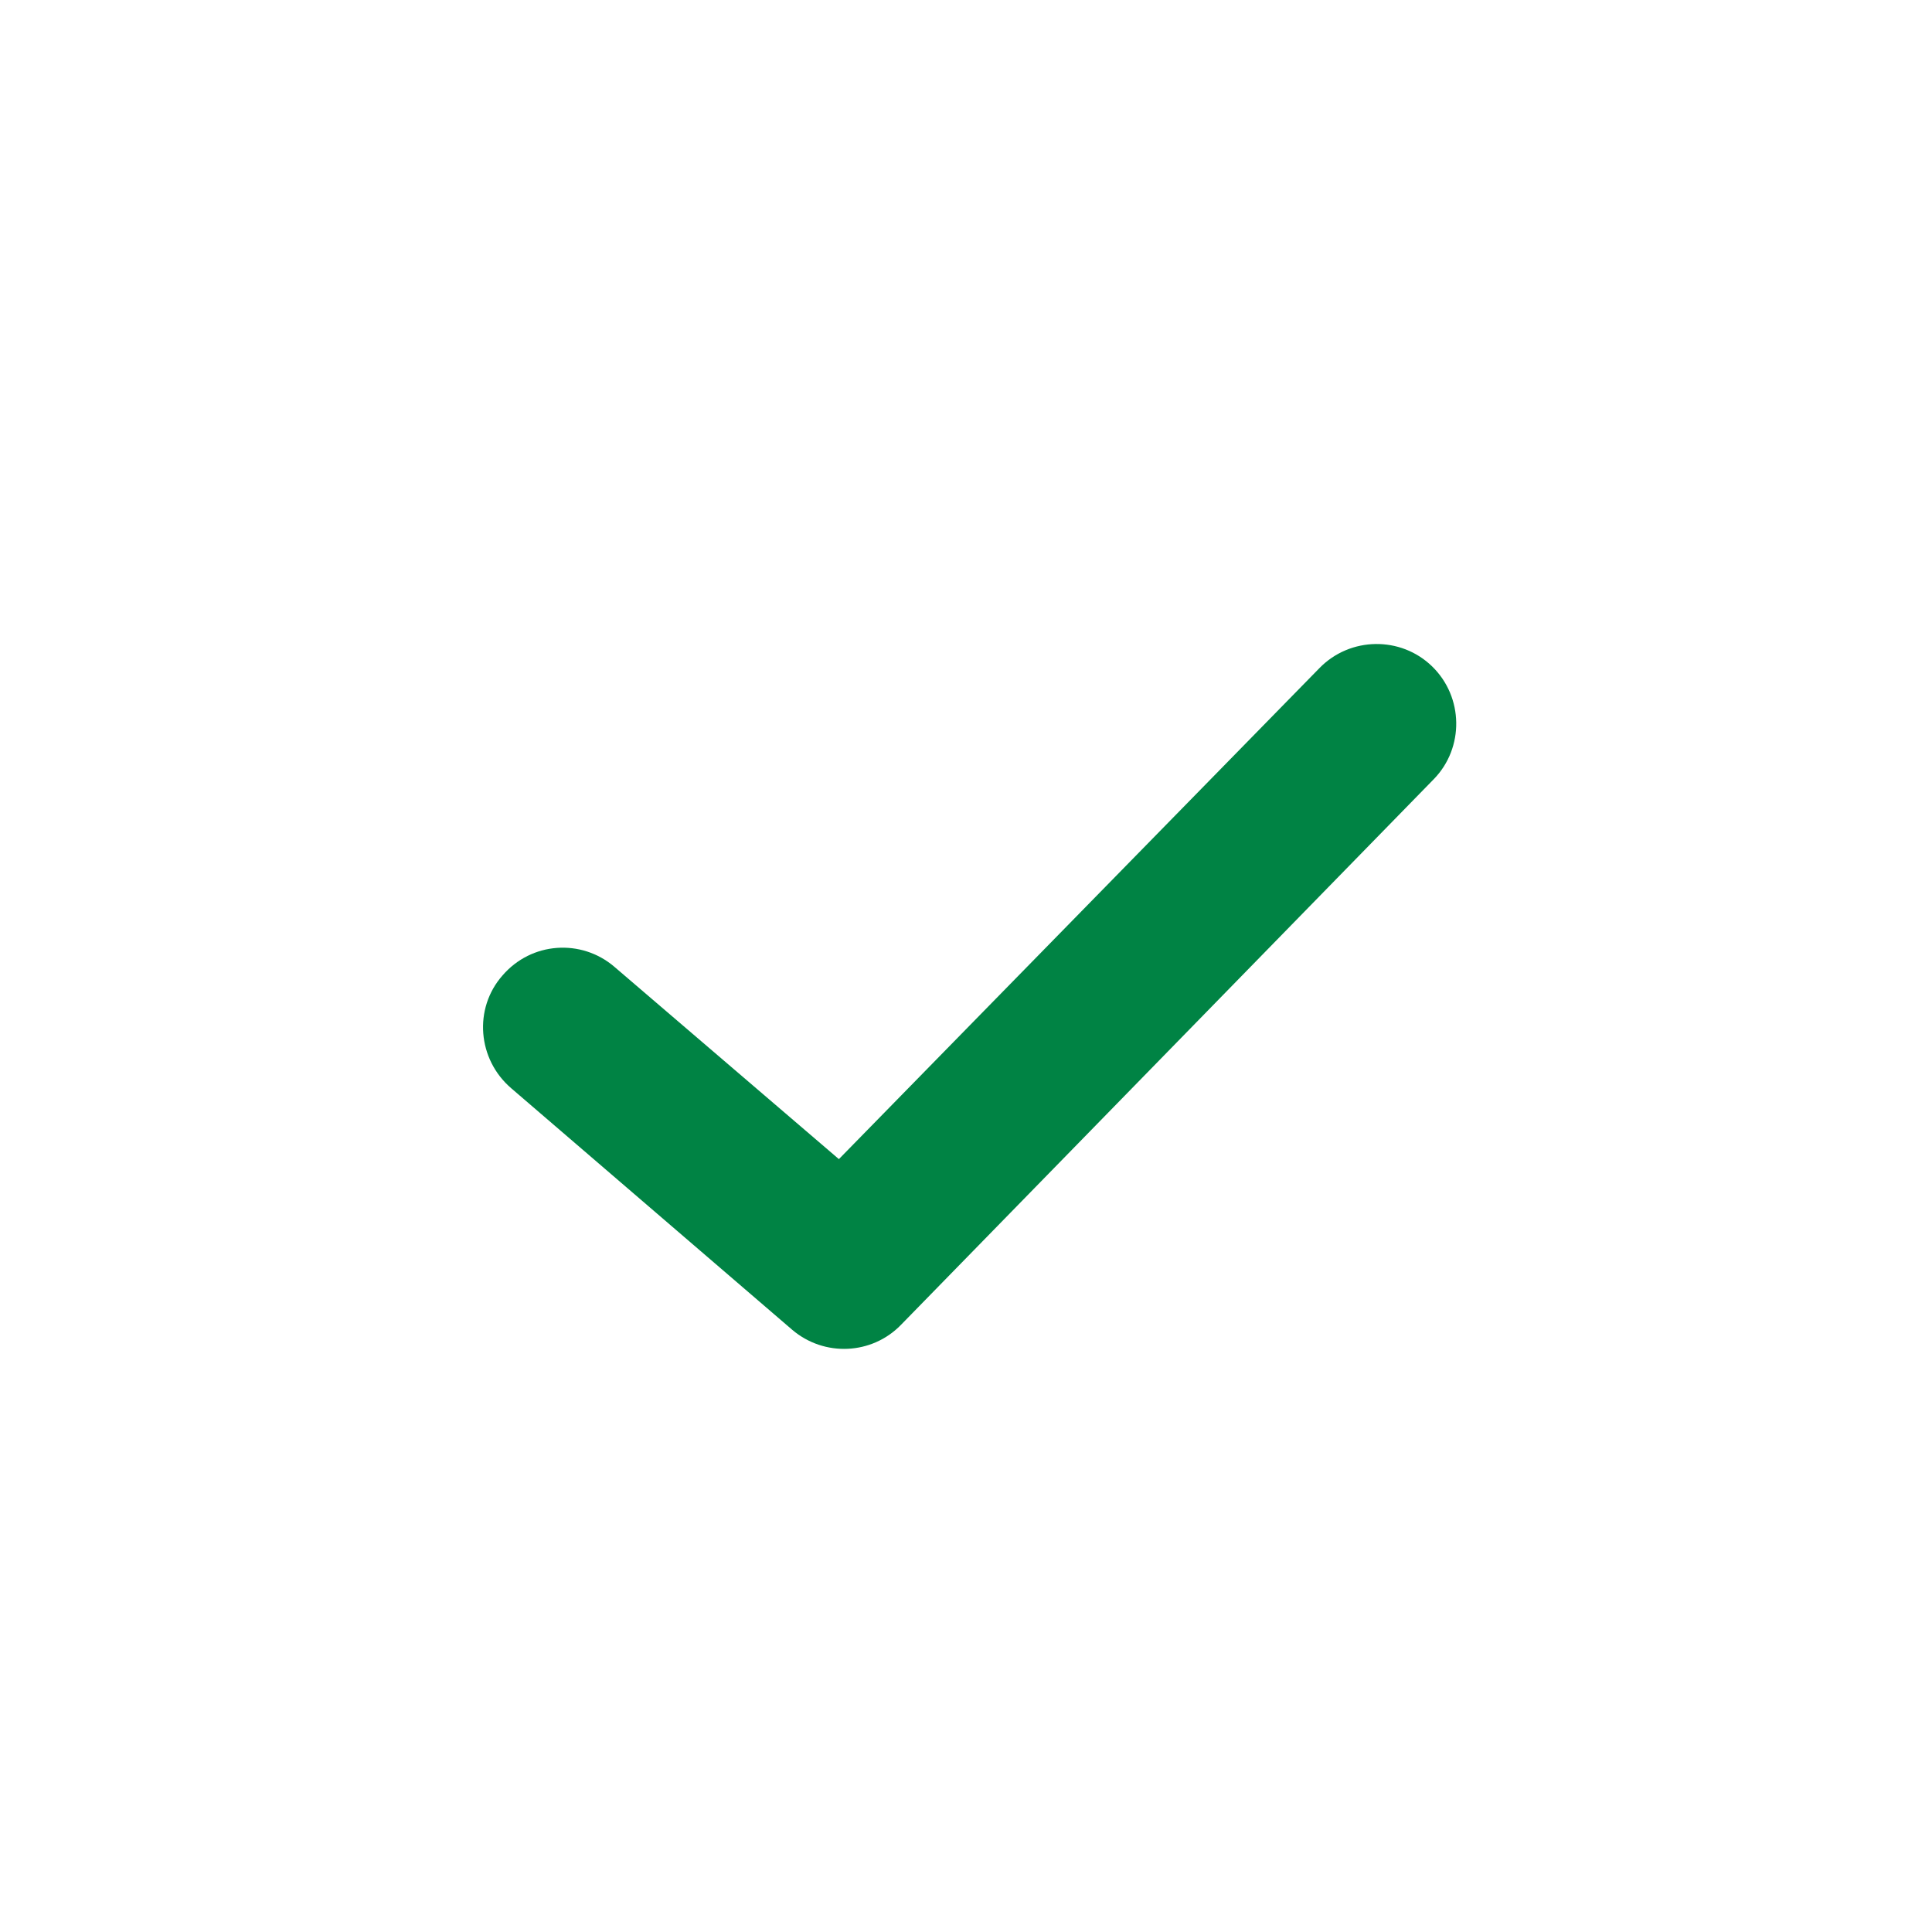
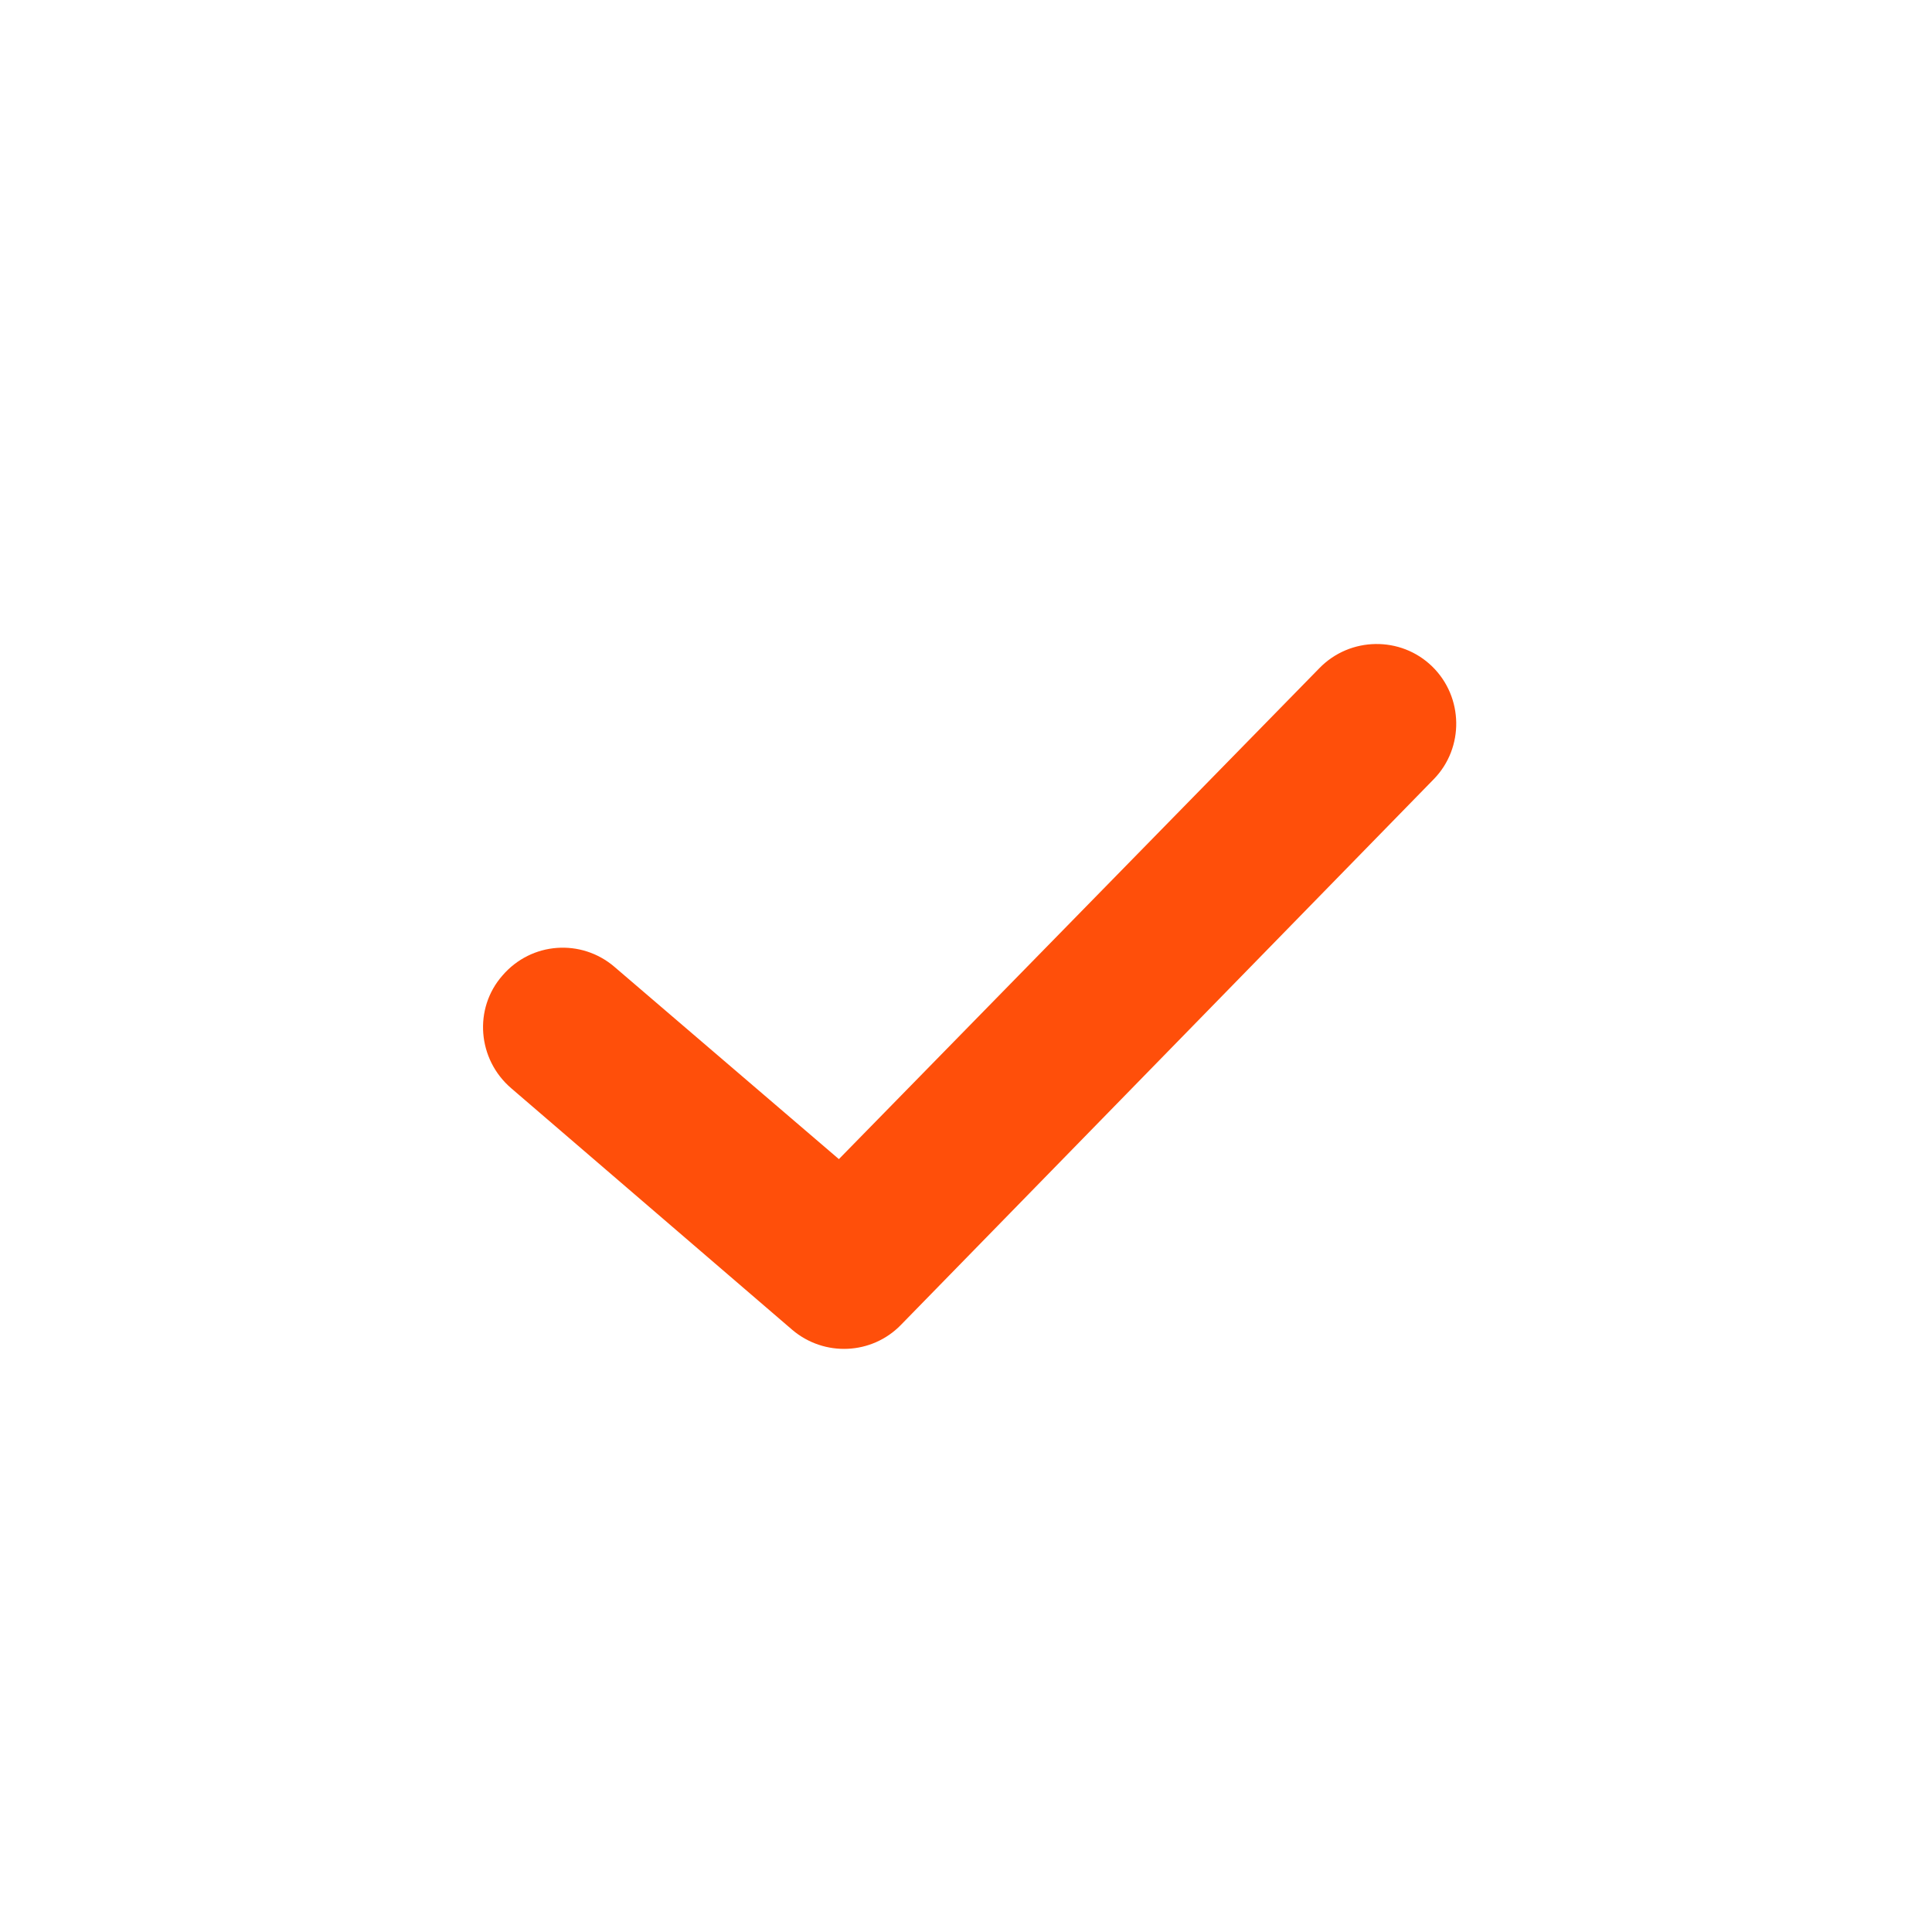
<svg xmlns="http://www.w3.org/2000/svg" width="24" height="24" viewBox="0 0 24 24" fill="none">
-   <path d="M7.631 12.009C7.221 11.659 6.601 11.699 6.241 12.119C5.881 12.529 5.931 13.159 6.351 13.519L9.841 16.519C10.241 16.859 10.831 16.829 11.191 16.459L17.811 9.679C18.191 9.289 18.181 8.659 17.791 8.279C17.401 7.899 16.771 7.909 16.391 8.299L10.421 14.399L7.631 12.009Z" fill="#008344" />
+   <path d="M7.631 12.009C7.221 11.659 6.601 11.699 6.241 12.119C5.881 12.529 5.931 13.159 6.351 13.519L9.841 16.519C10.241 16.859 10.831 16.829 11.191 16.459L17.811 9.679C18.191 9.289 18.181 8.659 17.791 8.279C17.401 7.899 16.771 7.909 16.391 8.299L10.421 14.399L7.631 12.009Z" fill="#FF4F0A" />
</svg>
